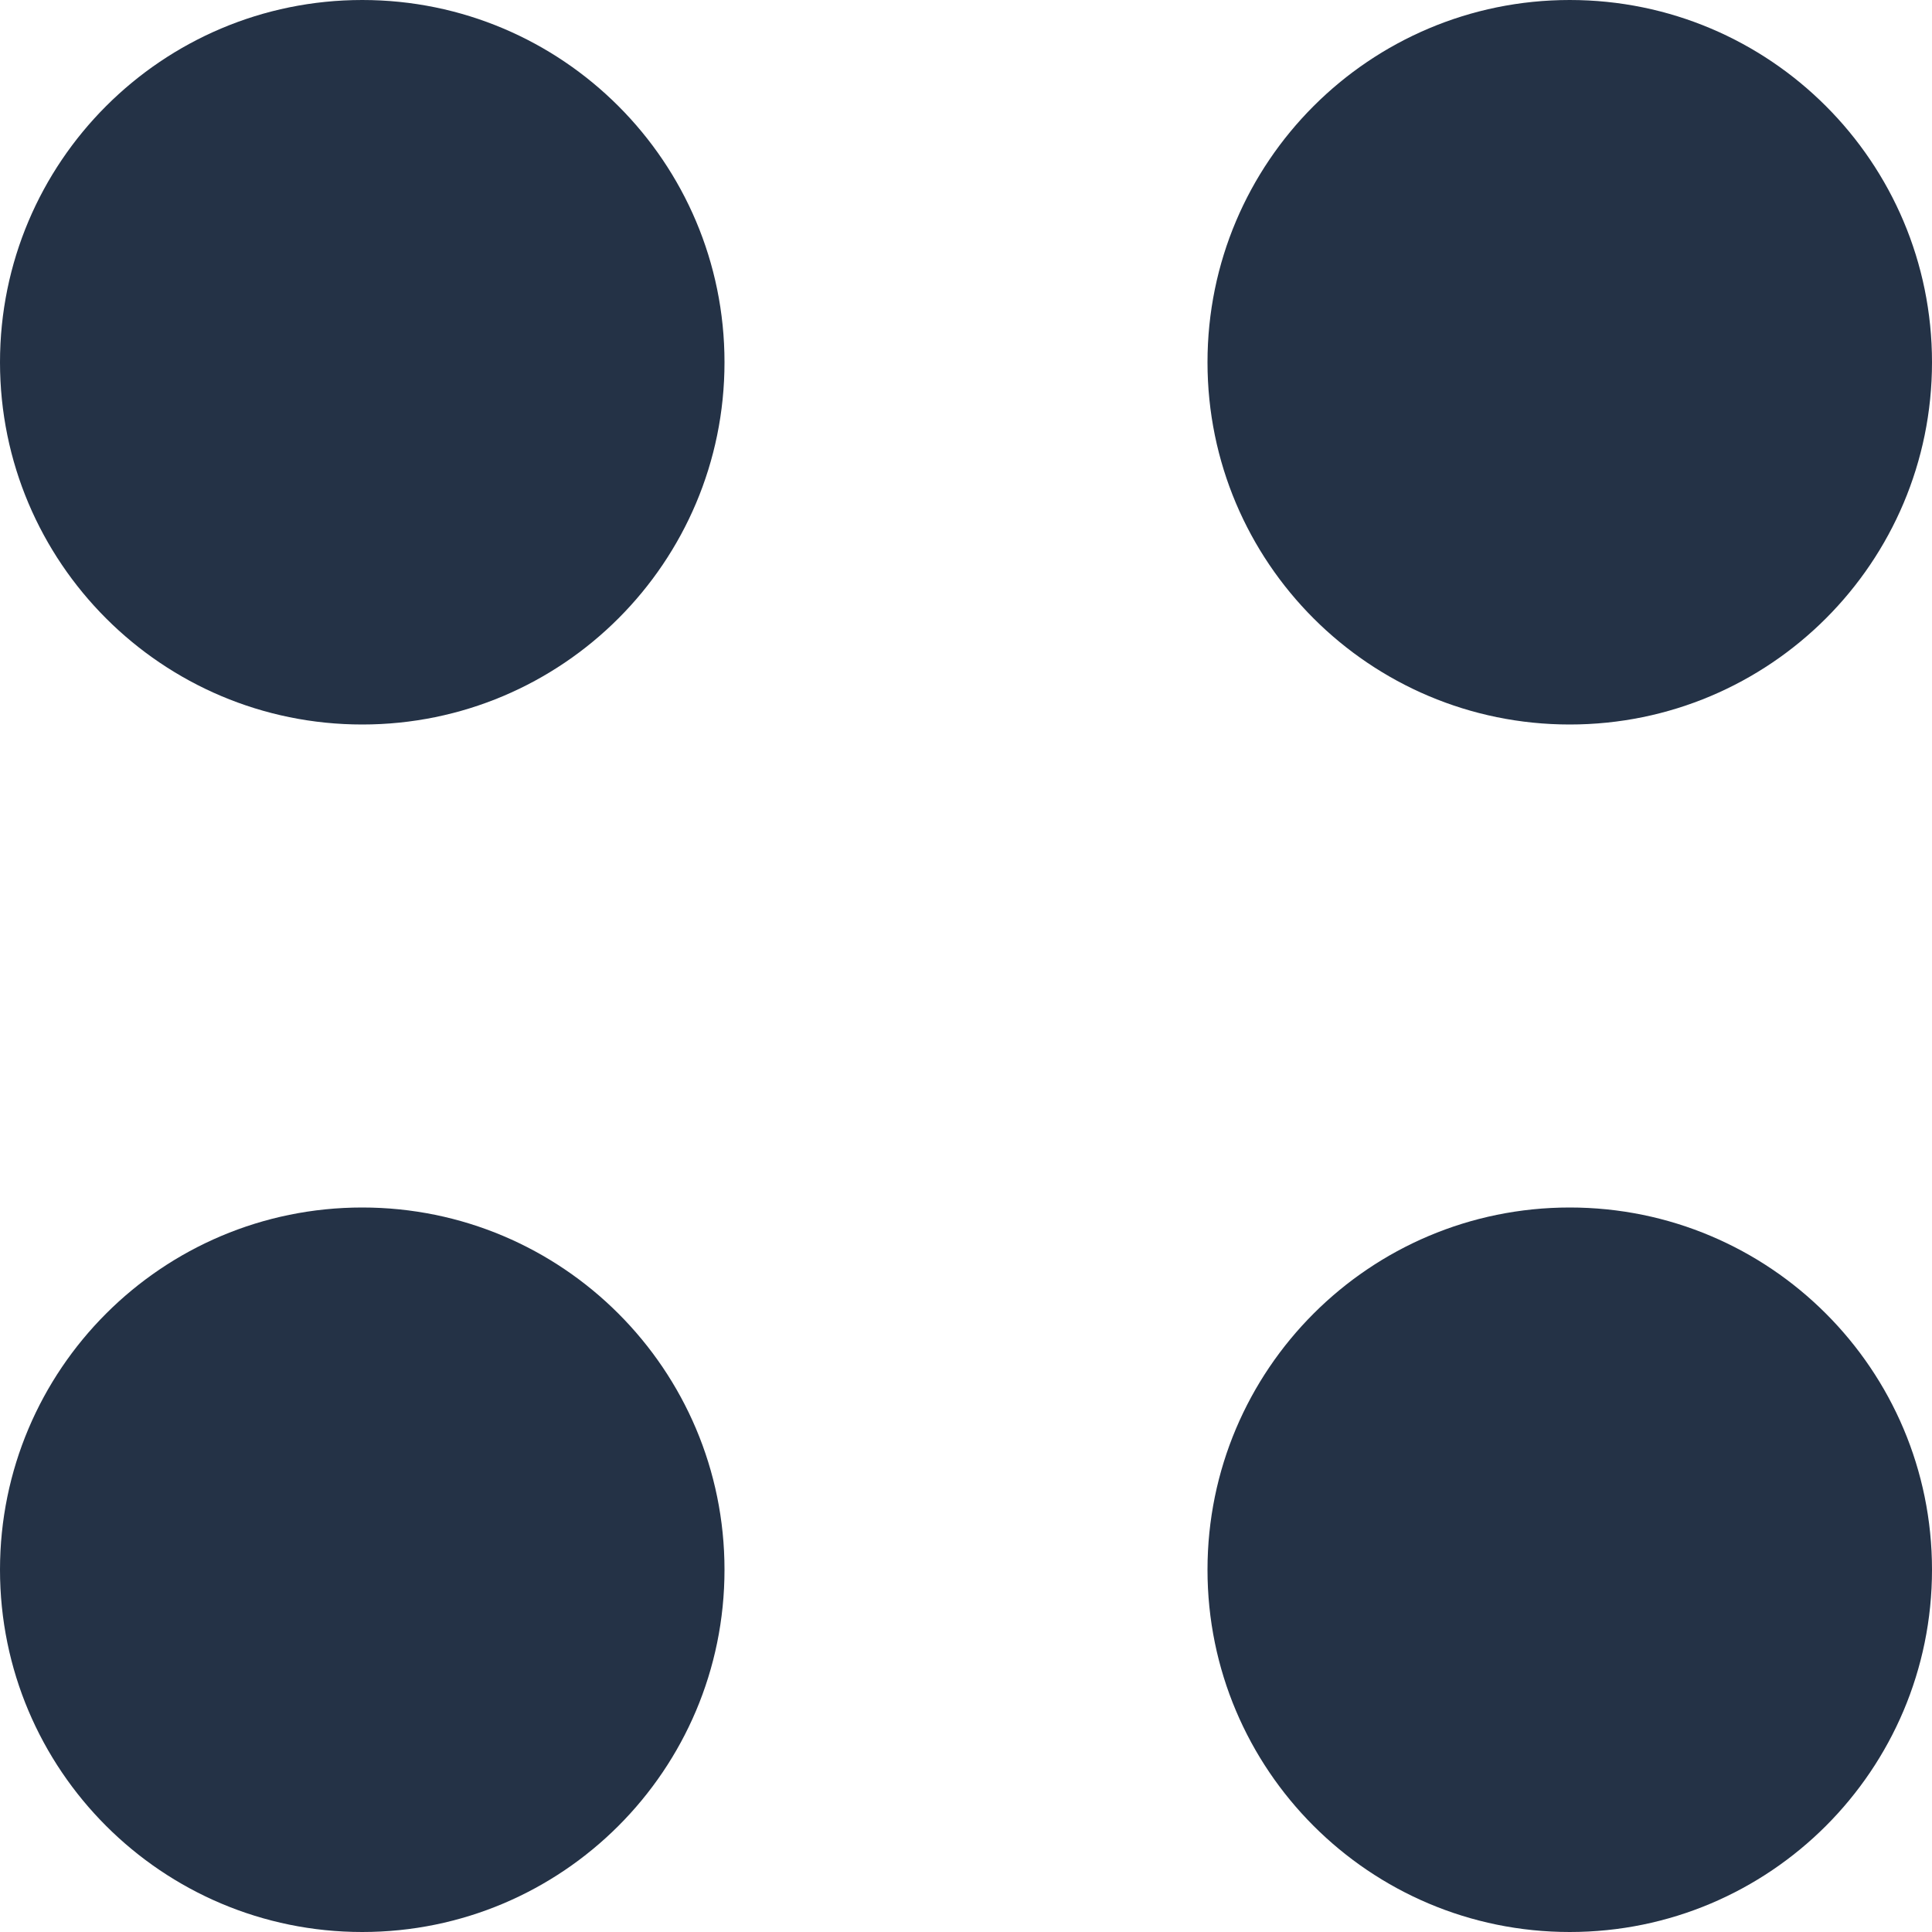
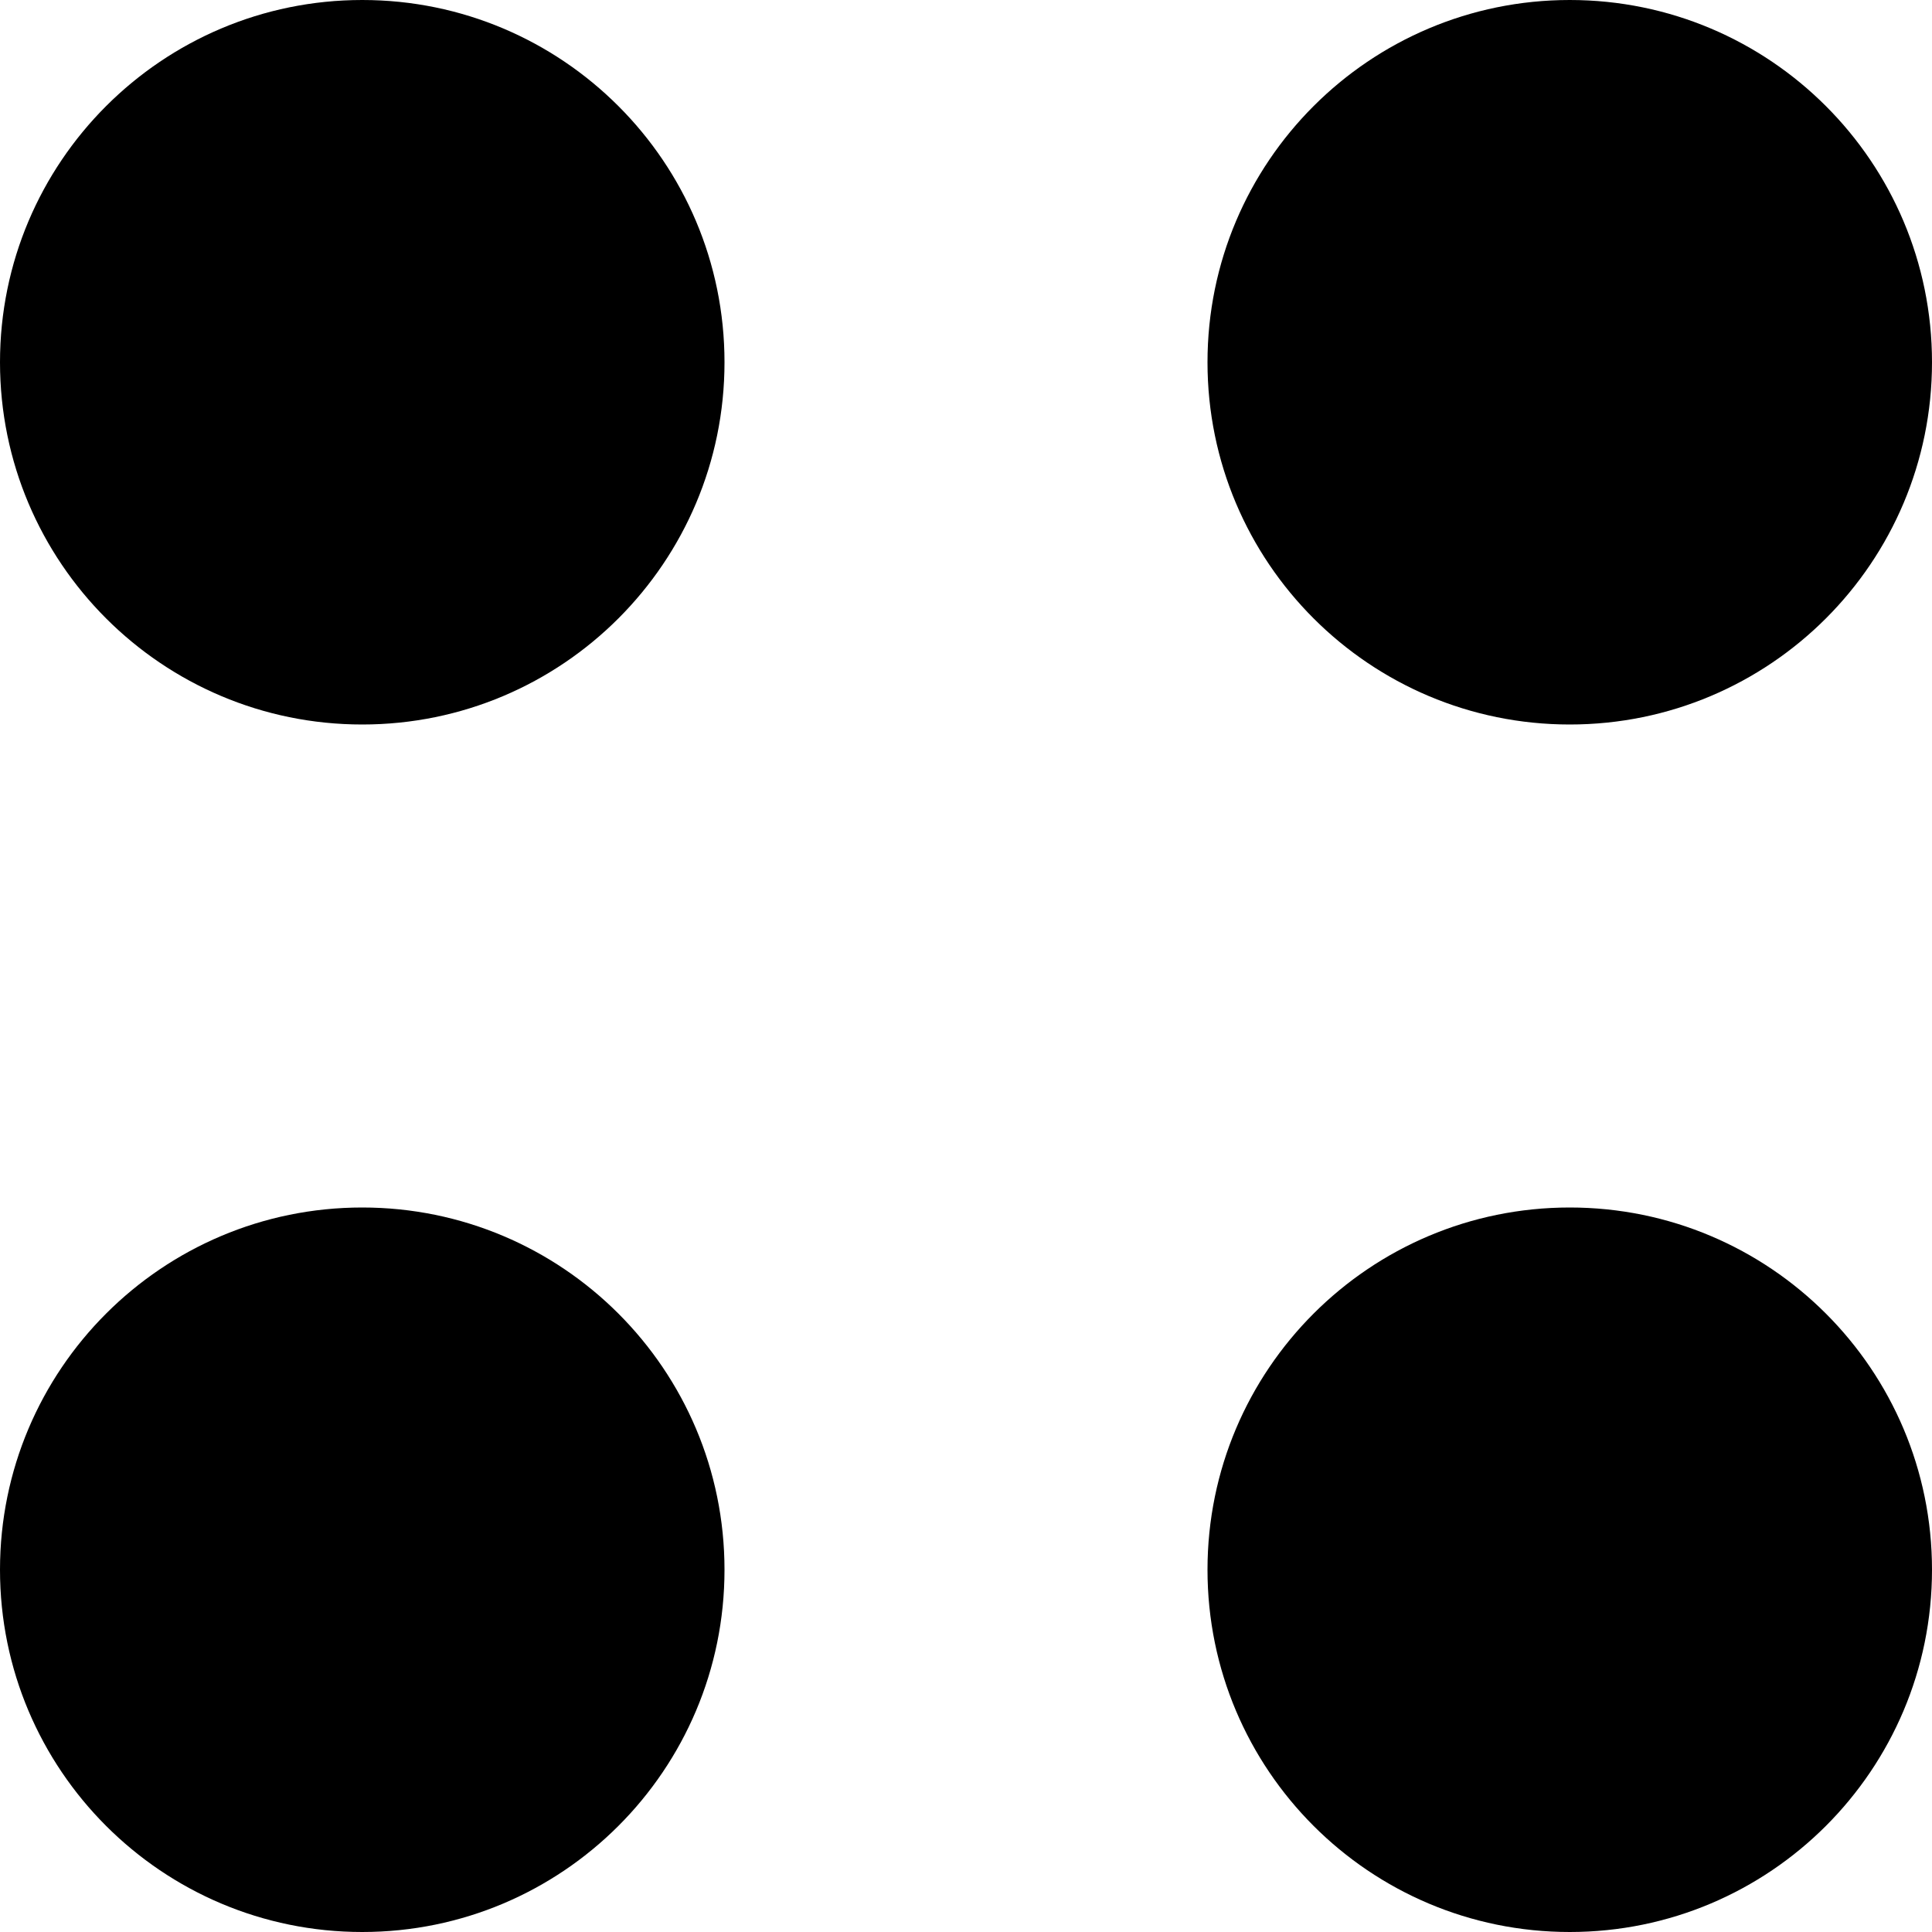
<svg xmlns="http://www.w3.org/2000/svg" width="16" height="16" viewBox="0 0 16 16" fill="none">
-   <path fill-rule="evenodd" clip-rule="evenodd" d="M6 3C6 4.657 4.657 6 3 6C1.343 6 0 4.657 0 3C0 1.343 1.343 0 3 0C4.657 0 6 1.343 6 3ZM16 3C16 4.657 14.657 6 13 6C11.343 6 10 4.657 10 3C10 1.343 11.343 0 13 0C14.657 0 16 1.343 16 3ZM6 13C6 14.657 4.657 16 3 16C1.343 16 0 14.657 0 13C0 11.343 1.343 10 3 10C4.657 10 6 11.343 6 13ZM16 13C16 14.657 14.657 16 13 16C11.343 16 10 14.657 10 13C10 11.343 11.343 10 13 10C14.657 10 16 11.343 16 13Z" fill="#243246" />
+   <path fill-rule="evenodd" clip-rule="evenodd" d="M6 3C6 4.657 4.657 6 3 6C1.343 6 0 4.657 0 3C0 1.343 1.343 0 3 0C4.657 0 6 1.343 6 3ZM16 3C16 4.657 14.657 6 13 6C11.343 6 10 4.657 10 3C10 1.343 11.343 0 13 0C14.657 0 16 1.343 16 3ZM6 13C6 14.657 4.657 16 3 16C1.343 16 0 14.657 0 13C0 11.343 1.343 10 3 10C4.657 10 6 11.343 6 13ZM16 13C16 14.657 14.657 16 13 16C11.343 16 10 14.657 10 13C10 11.343 11.343 10 13 10C14.657 10 16 11.343 16 13Z" fill="black" />
</svg>
